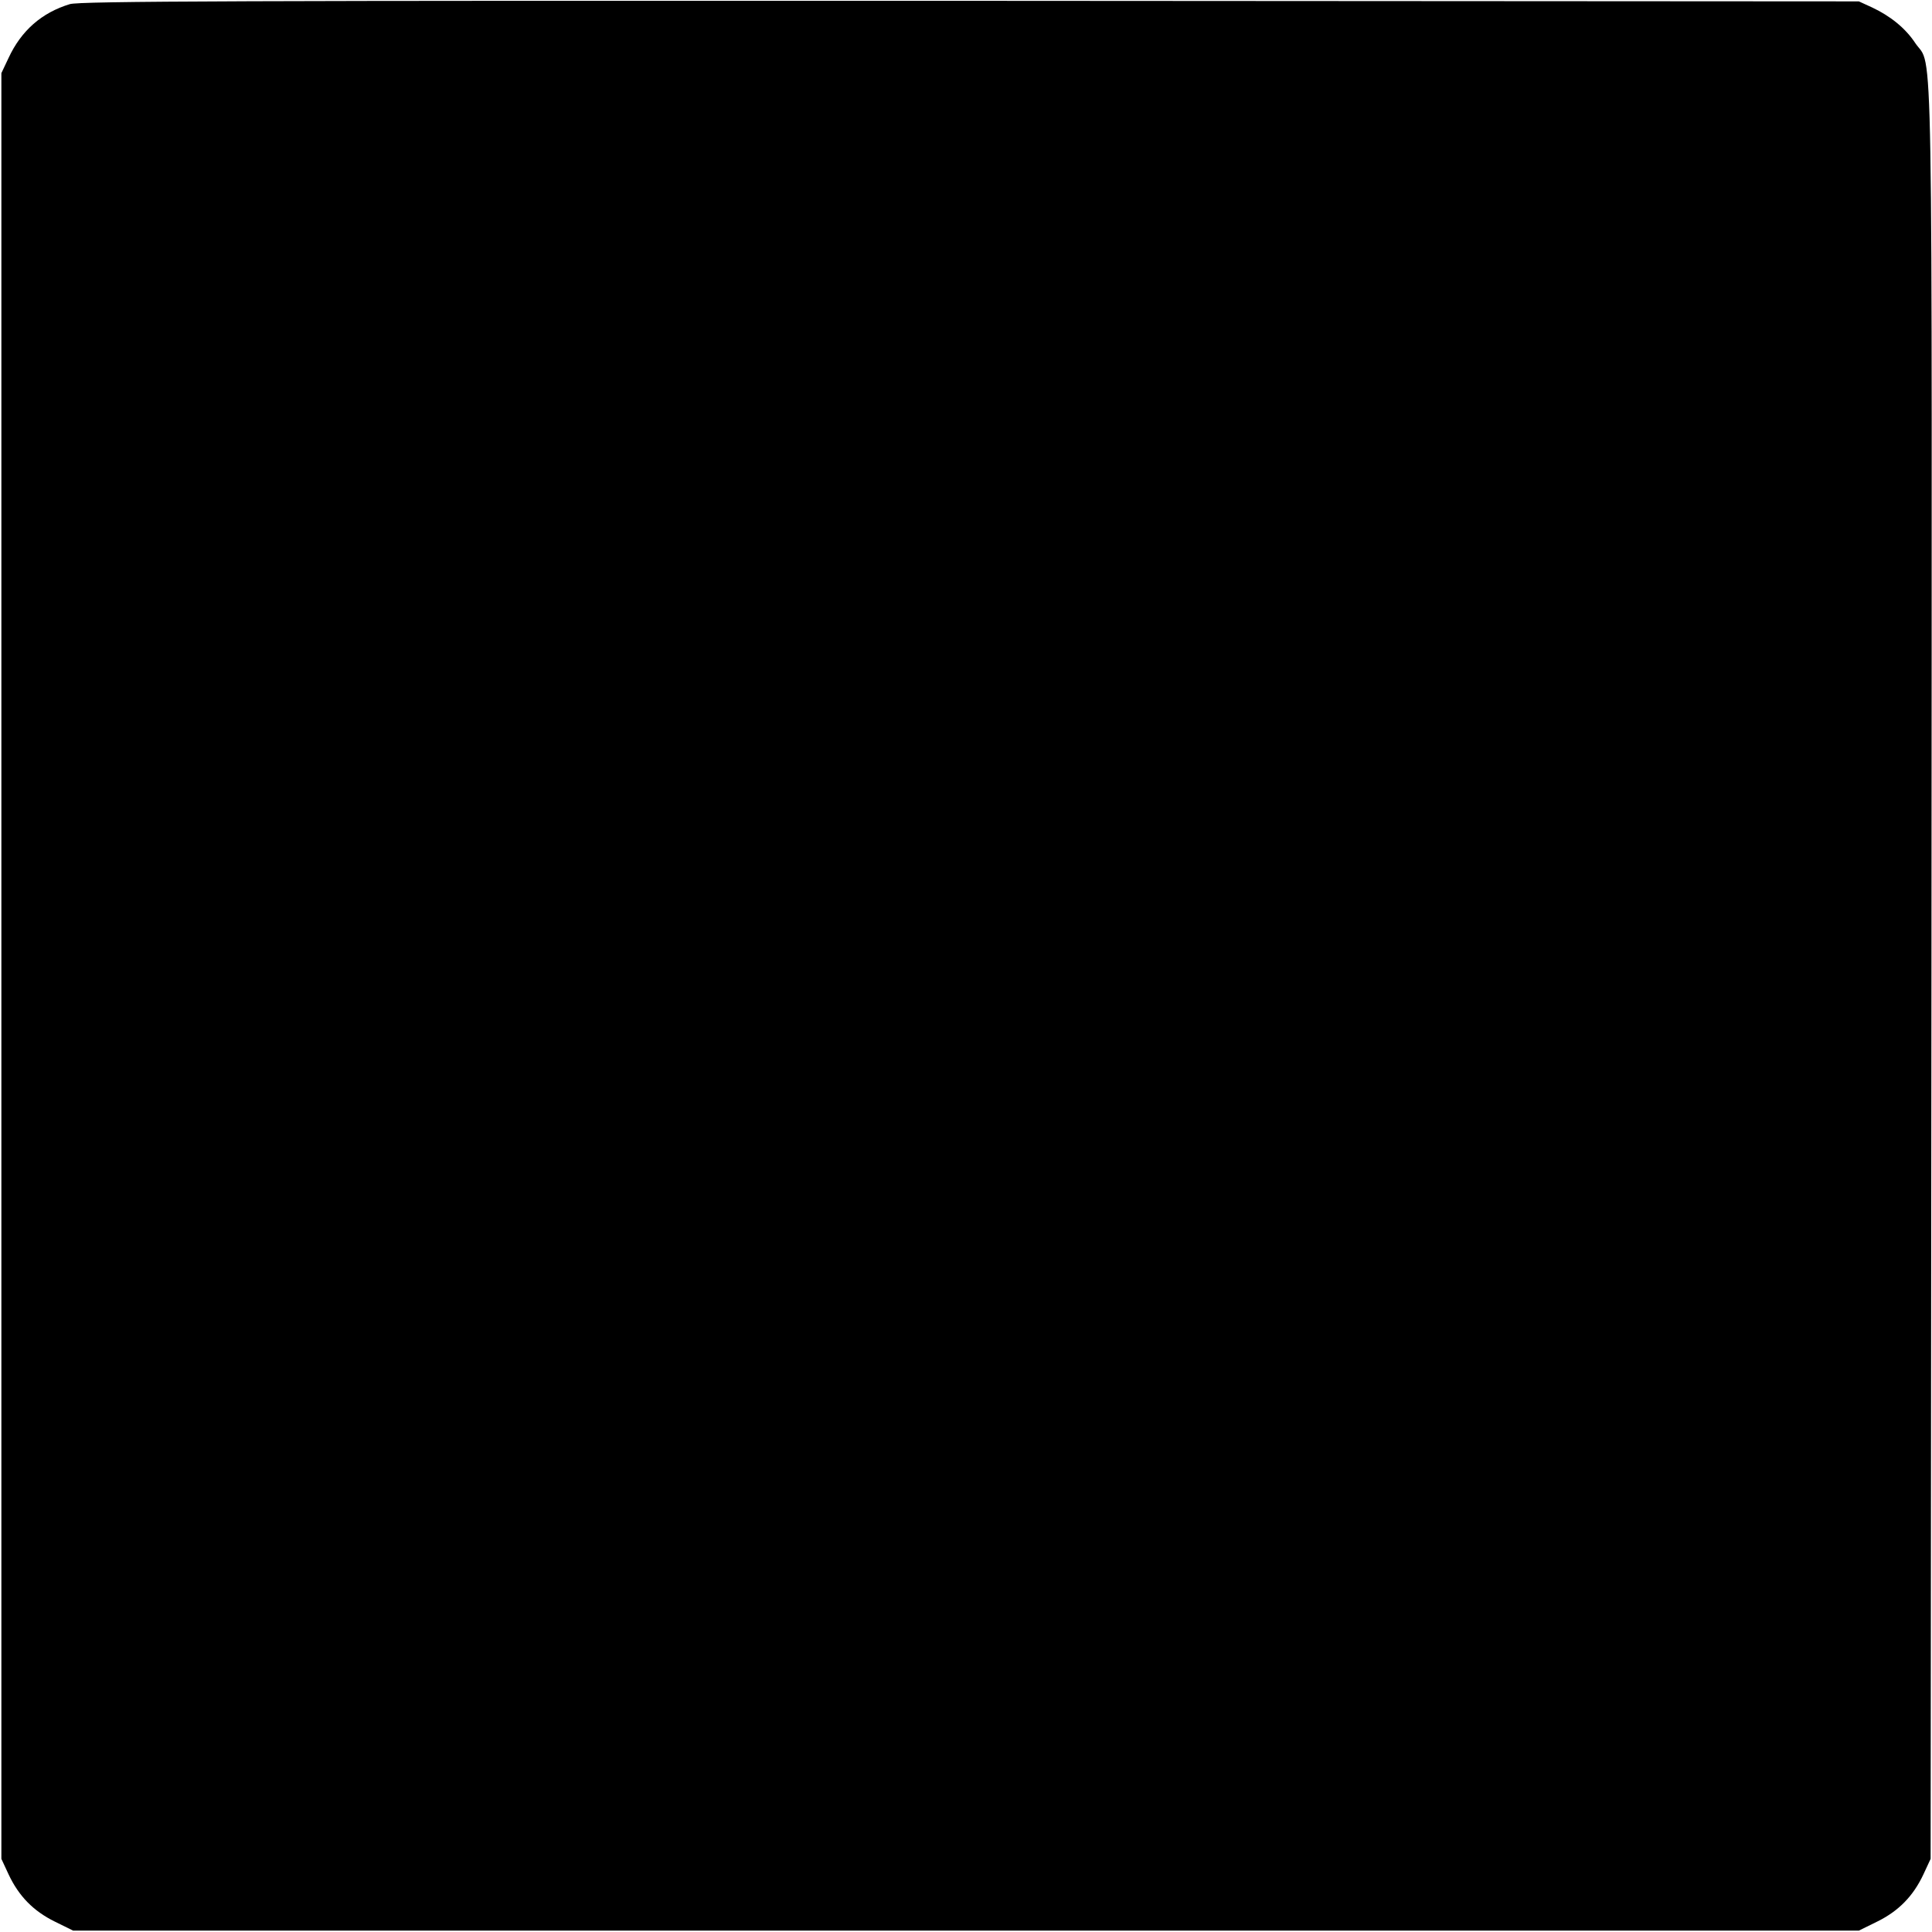
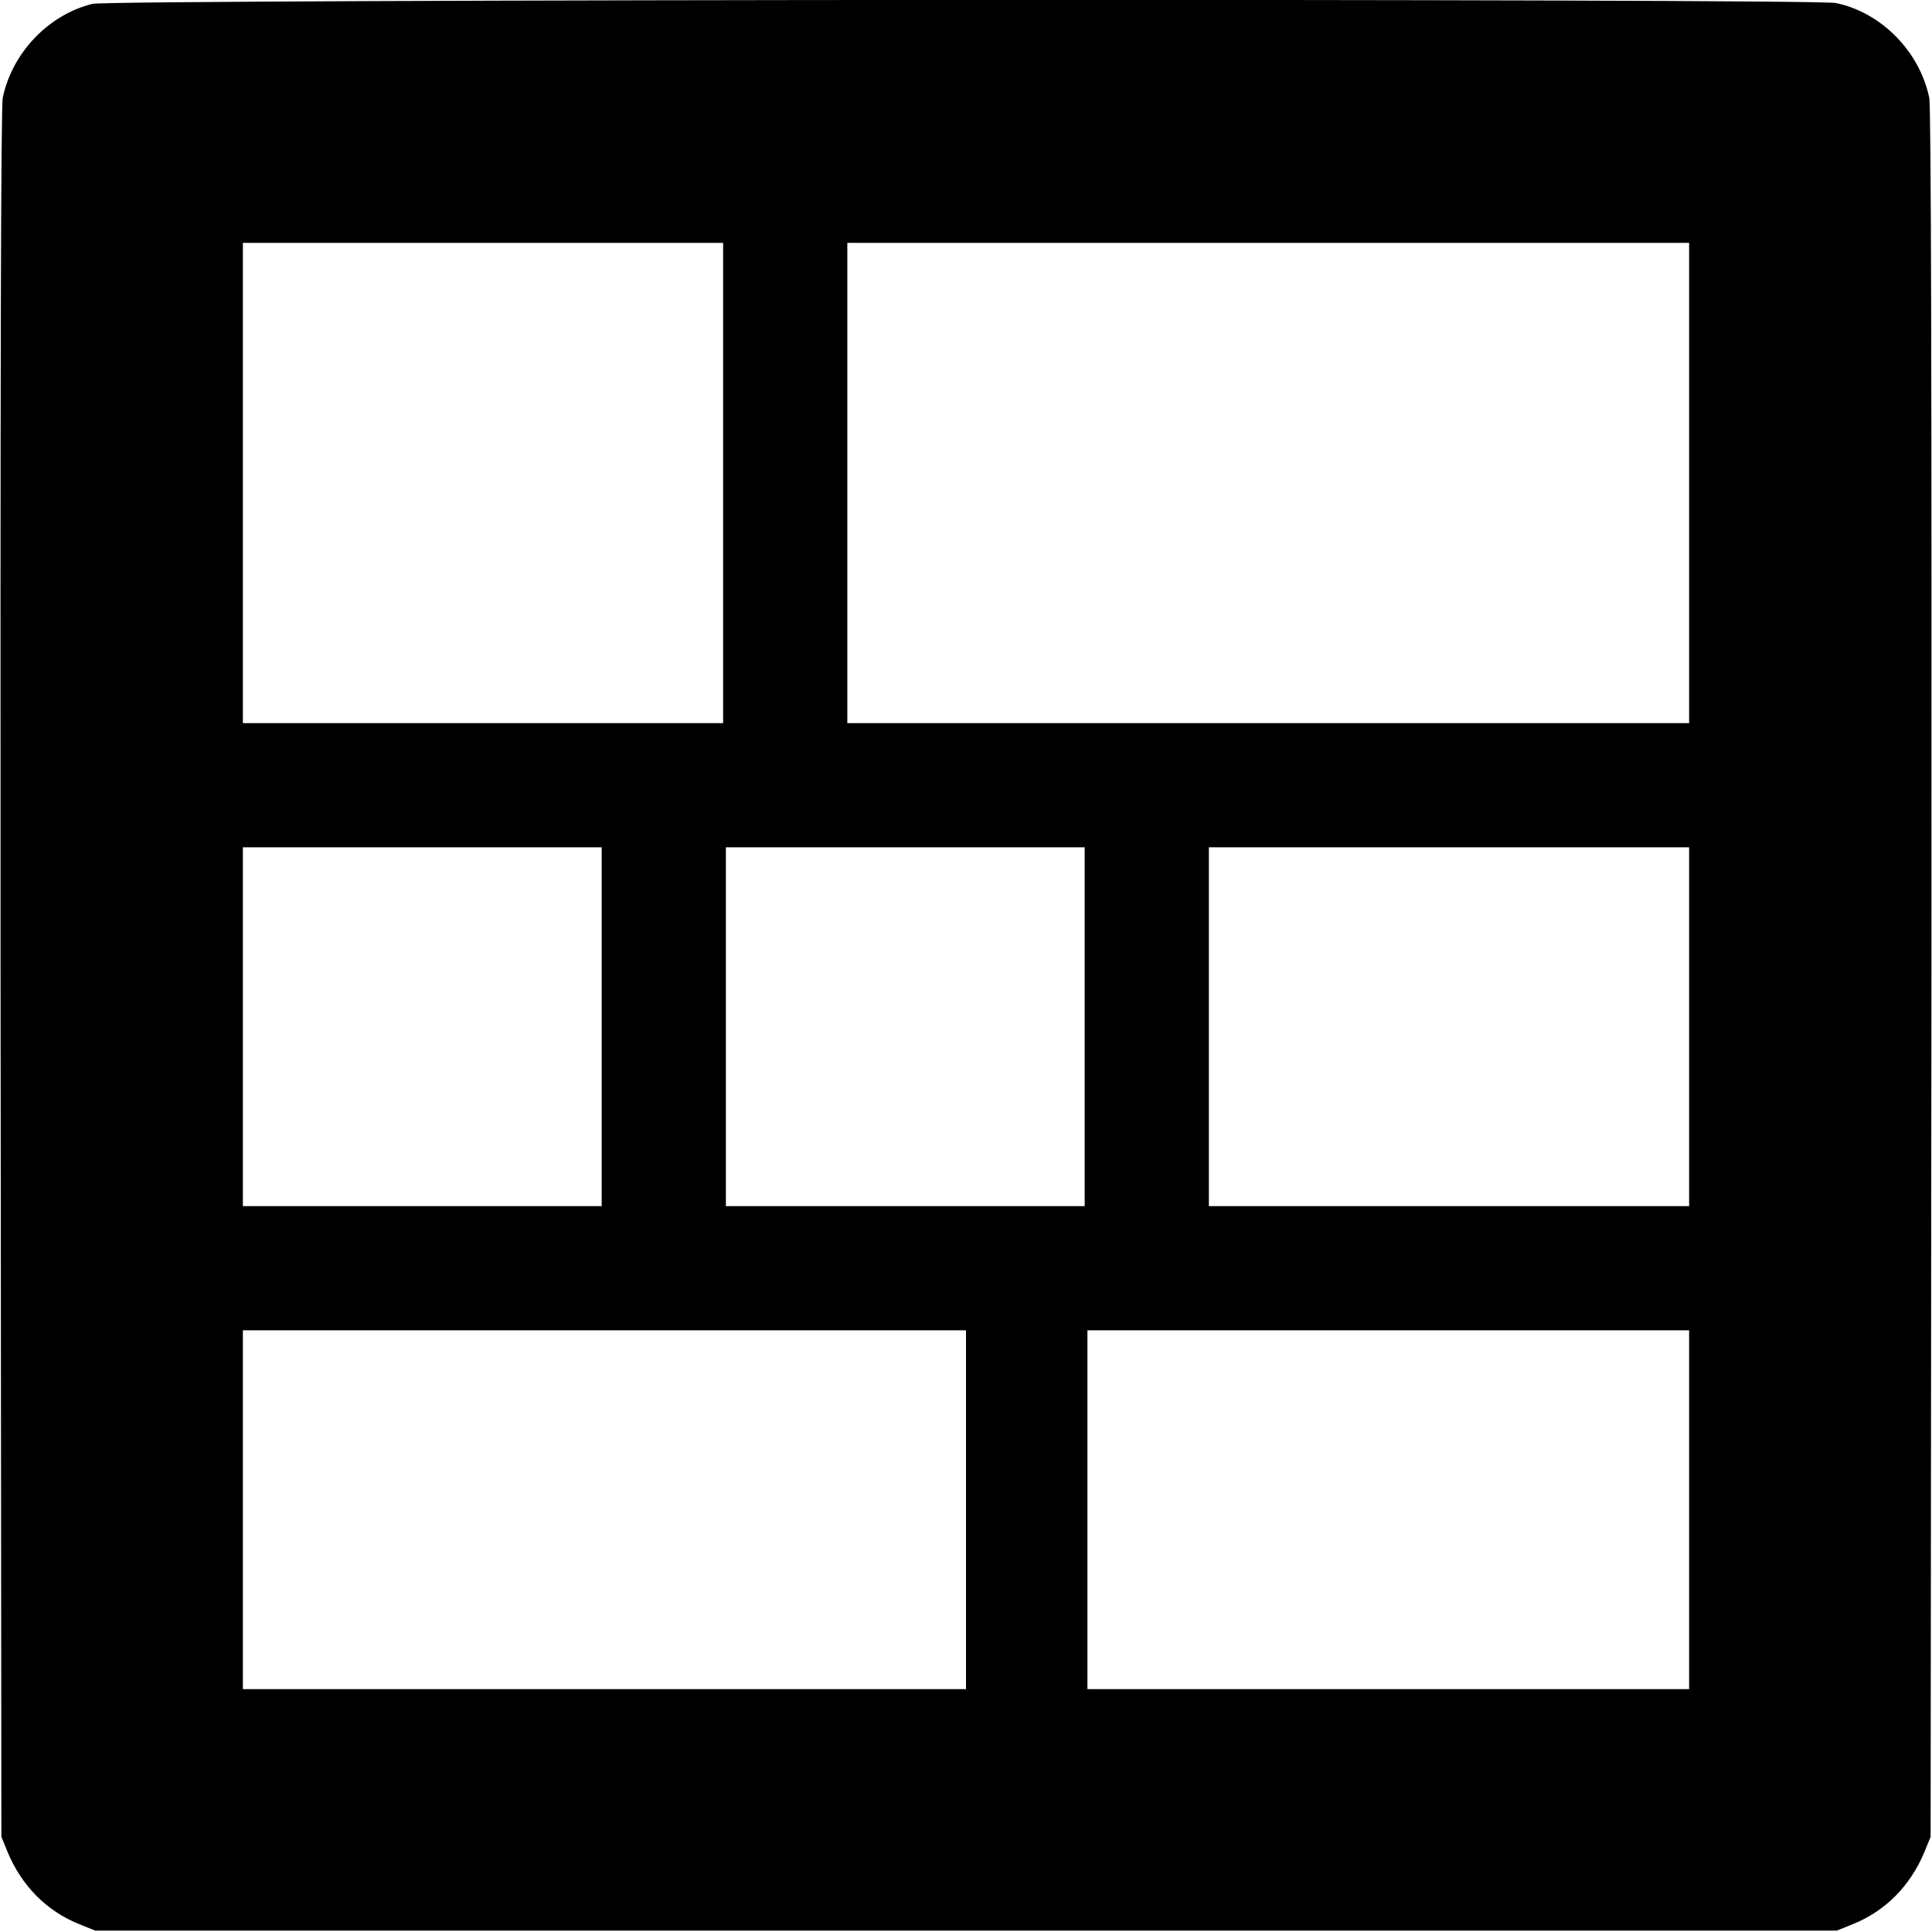
<svg xmlns="http://www.w3.org/2000/svg" version="1.0" width="700pt" height="700pt" viewBox="0 0 700 700" preserveAspectRatio="xMidYMid meet">
  <g transform="translate(0,700) scale(0.1,-0.1)" fill="#000000" stroke="none">
-     <path d="M253 6985 c-102 -31 -176 -96 -222 -195 l-26 -55 0 -3235 0 -3235 26 -56 c37 -79 90 -133 167 -171 l67 -33 3235 0 3235 0 67 33 c77 38 130 92 167 171 l26 56 3 3209 c2 3525 7 3274 -58 3369 -36 55 -91 99 -157 130 l-48 22 -3220 2 c-2637 1 -3228 -1 -3262 -12z" />
+     <path d="M335 6986 c-159 -39 -291 -177 -325 -340 -7 -35 -9 -1030 -8 -3176 l3 -3125 22 -54 c51 -123 141 -215 261 -263 l57 -23 3155 0 3155 0 57 23 c120 48 210 140 261 263 l22 54 3 3125 c1 2146 -1 3141 -8 3176 -35 168 -174 309 -338 343 -80 17 -6248 14 -6317 -3z m2285 -1736 l0 -870 -870 0 -870 0 0 870 0 870 870 0 870 0 0 -870z m3500 0 l0 -870 -1525 0 -1525 0 0 870 0 870 1525 0 1525 0 0 -870z m-3940 -1970 l0 -650 -650 0 -650 0 0 650 0 650 650 0 650 0 0 -650z m1750 0 l0 -650 -650 0 -650 0 0 650 0 650 650 0 650 0 0 -650z m2190 0 l0 -650 -870 0 -870 0 0 650 0 650 870 0 870 0 0 -650z m-2620 -1750 l0 -650 -1310 0 -1310 0 0 650 0 650 1310 0 1310 0 0 -650z m2620 0 l0 -650 -1090 0 -1090 0 0 650 0 650 1090 0 1090 0 0 -650z" />
  </g>
</svg>
